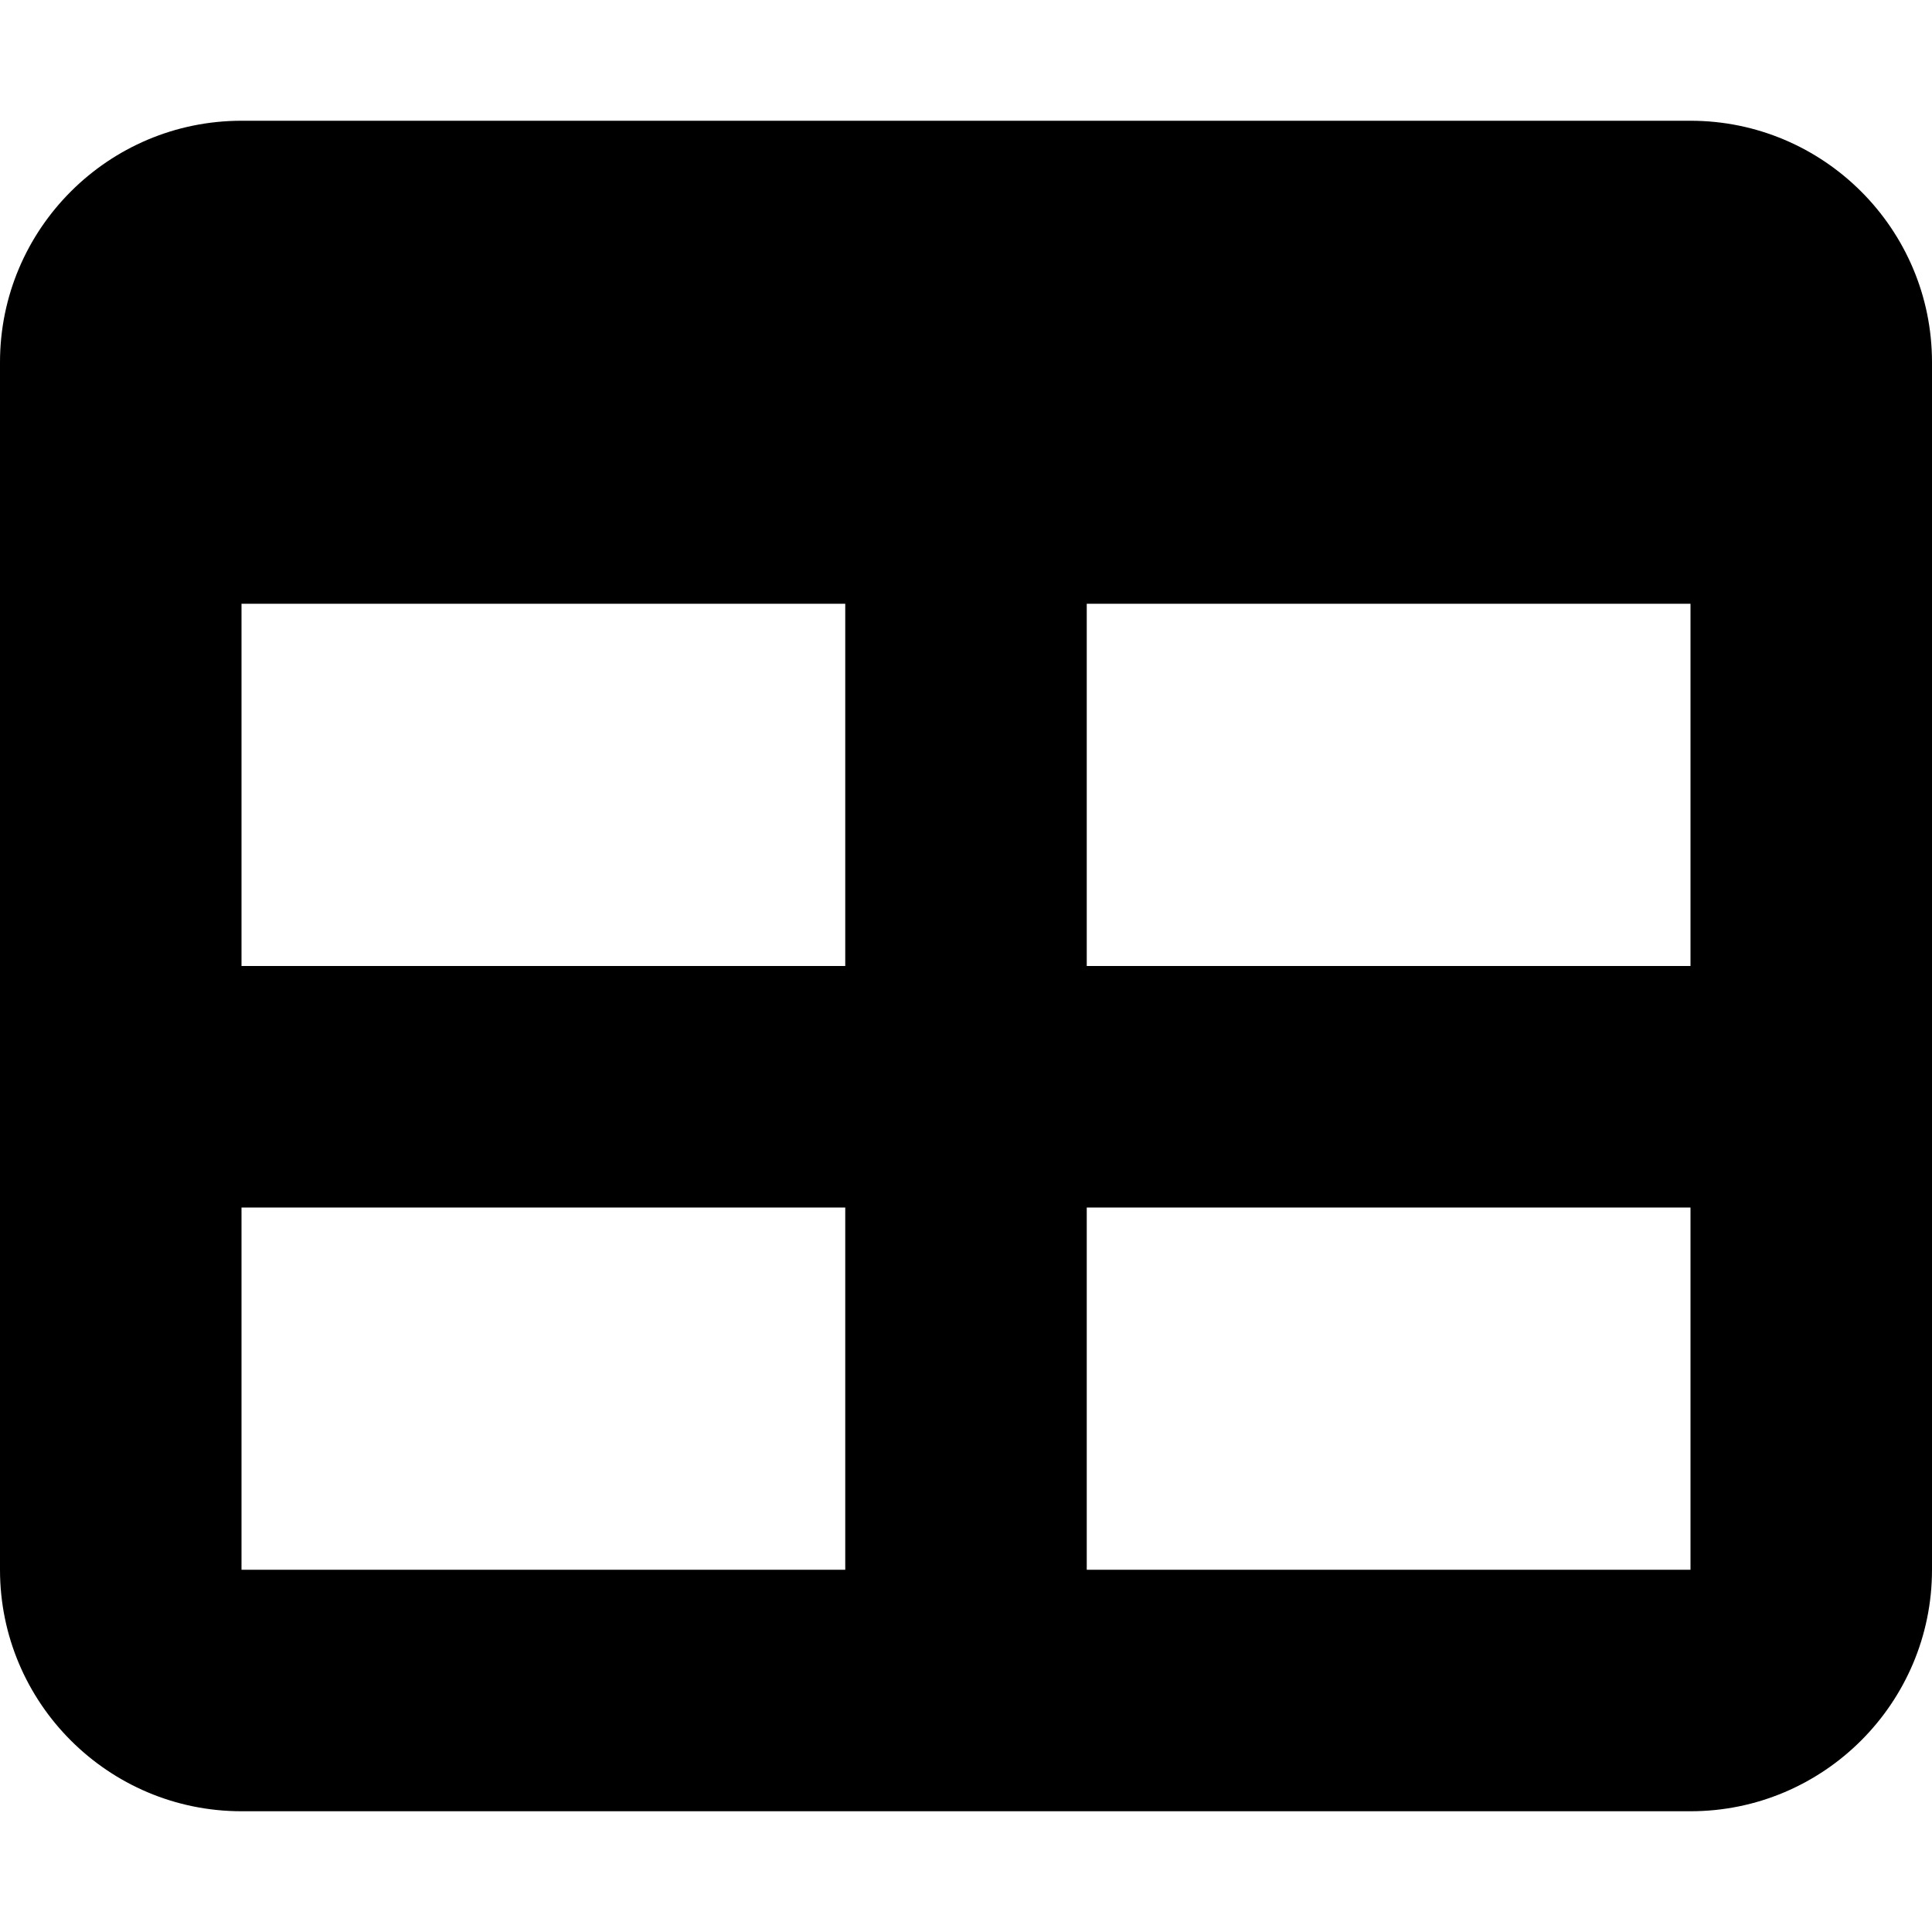
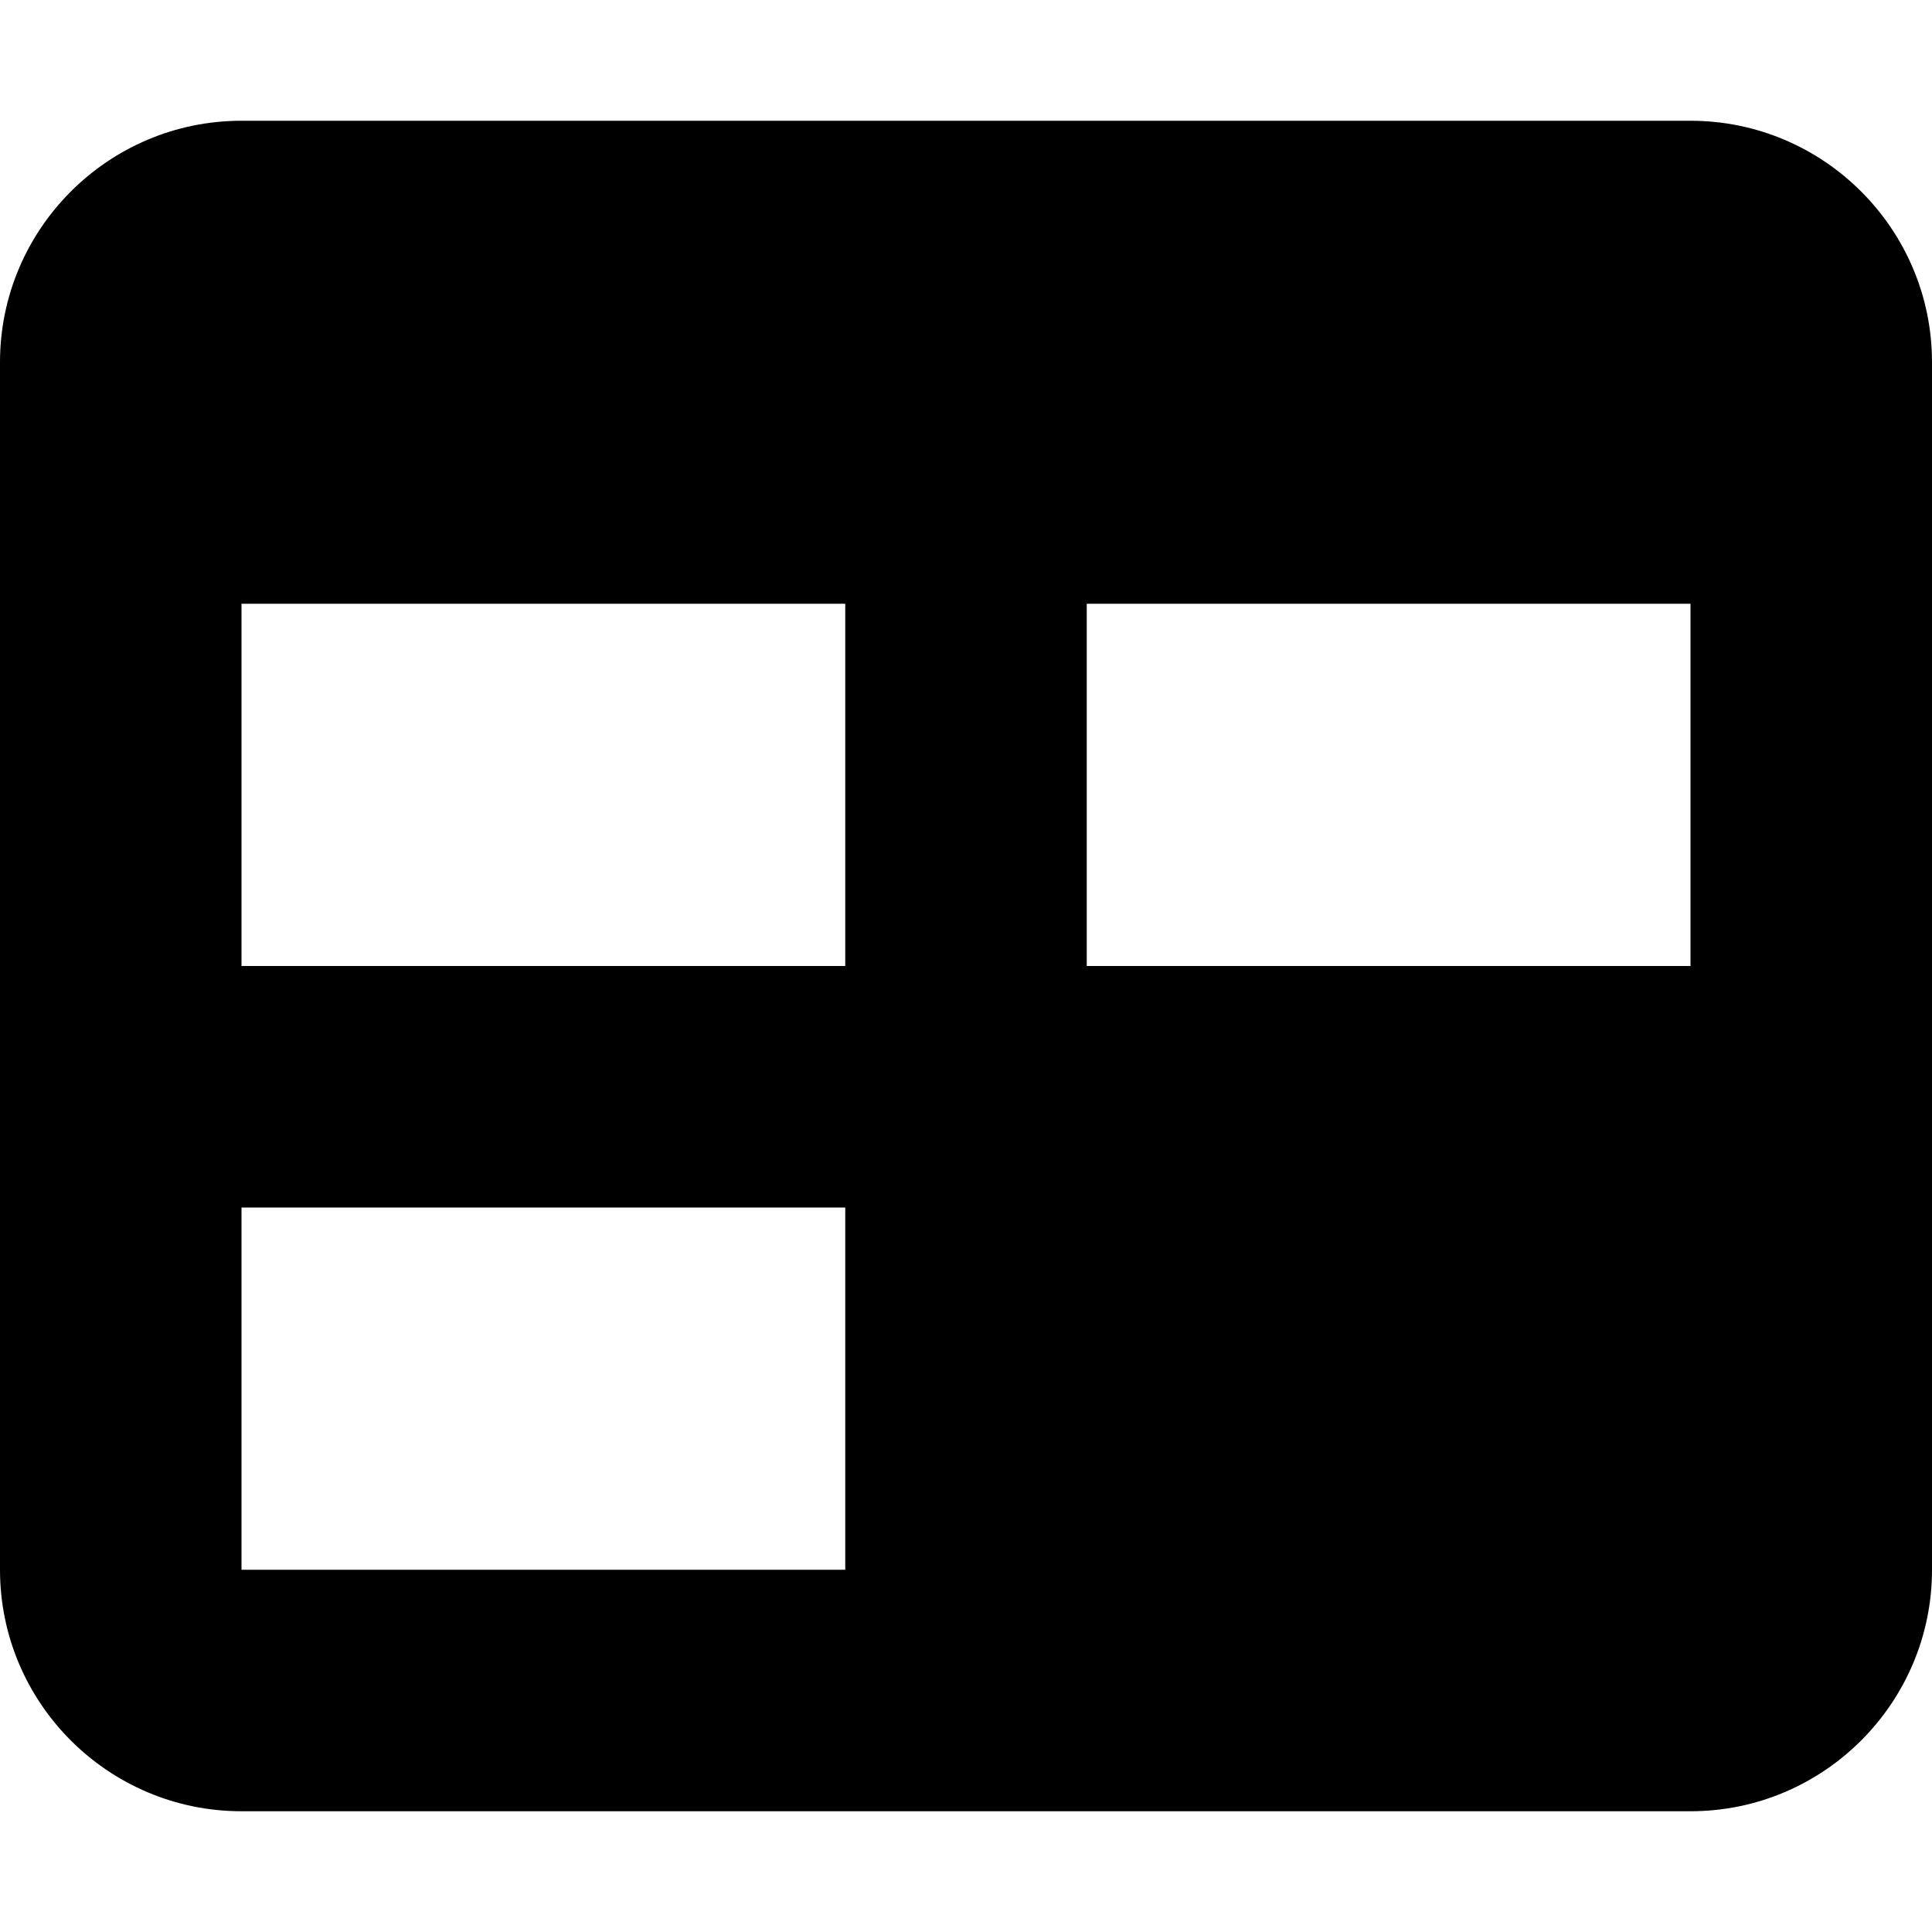
<svg xmlns="http://www.w3.org/2000/svg" viewBox="0 0 512 512">
-   <path d="M64 256V160H224v96H64zm0 64H224v96H64V320zm224 96V320H448v96H288zM448 256H288V160H448v96zM64 32C28.7 32 0 60.7 0 96V416c0 35.3 28.7 64 64 64H448c35.3 0 64-28.7 64-64V96c0-35.3-28.7-64-64-64H64z" />
+   <path d="M64 256V160H224v96H64zm0 64H224v96H64V320zm224 96320H448v96H288zM448 256H288V160H448v96zM64 32C28.7 32 0 60.7 0 96V416c0 35.3 28.7 64 64 64H448c35.3 0 64-28.7 64-64V96c0-35.3-28.7-64-64-64H64z" />
</svg>
